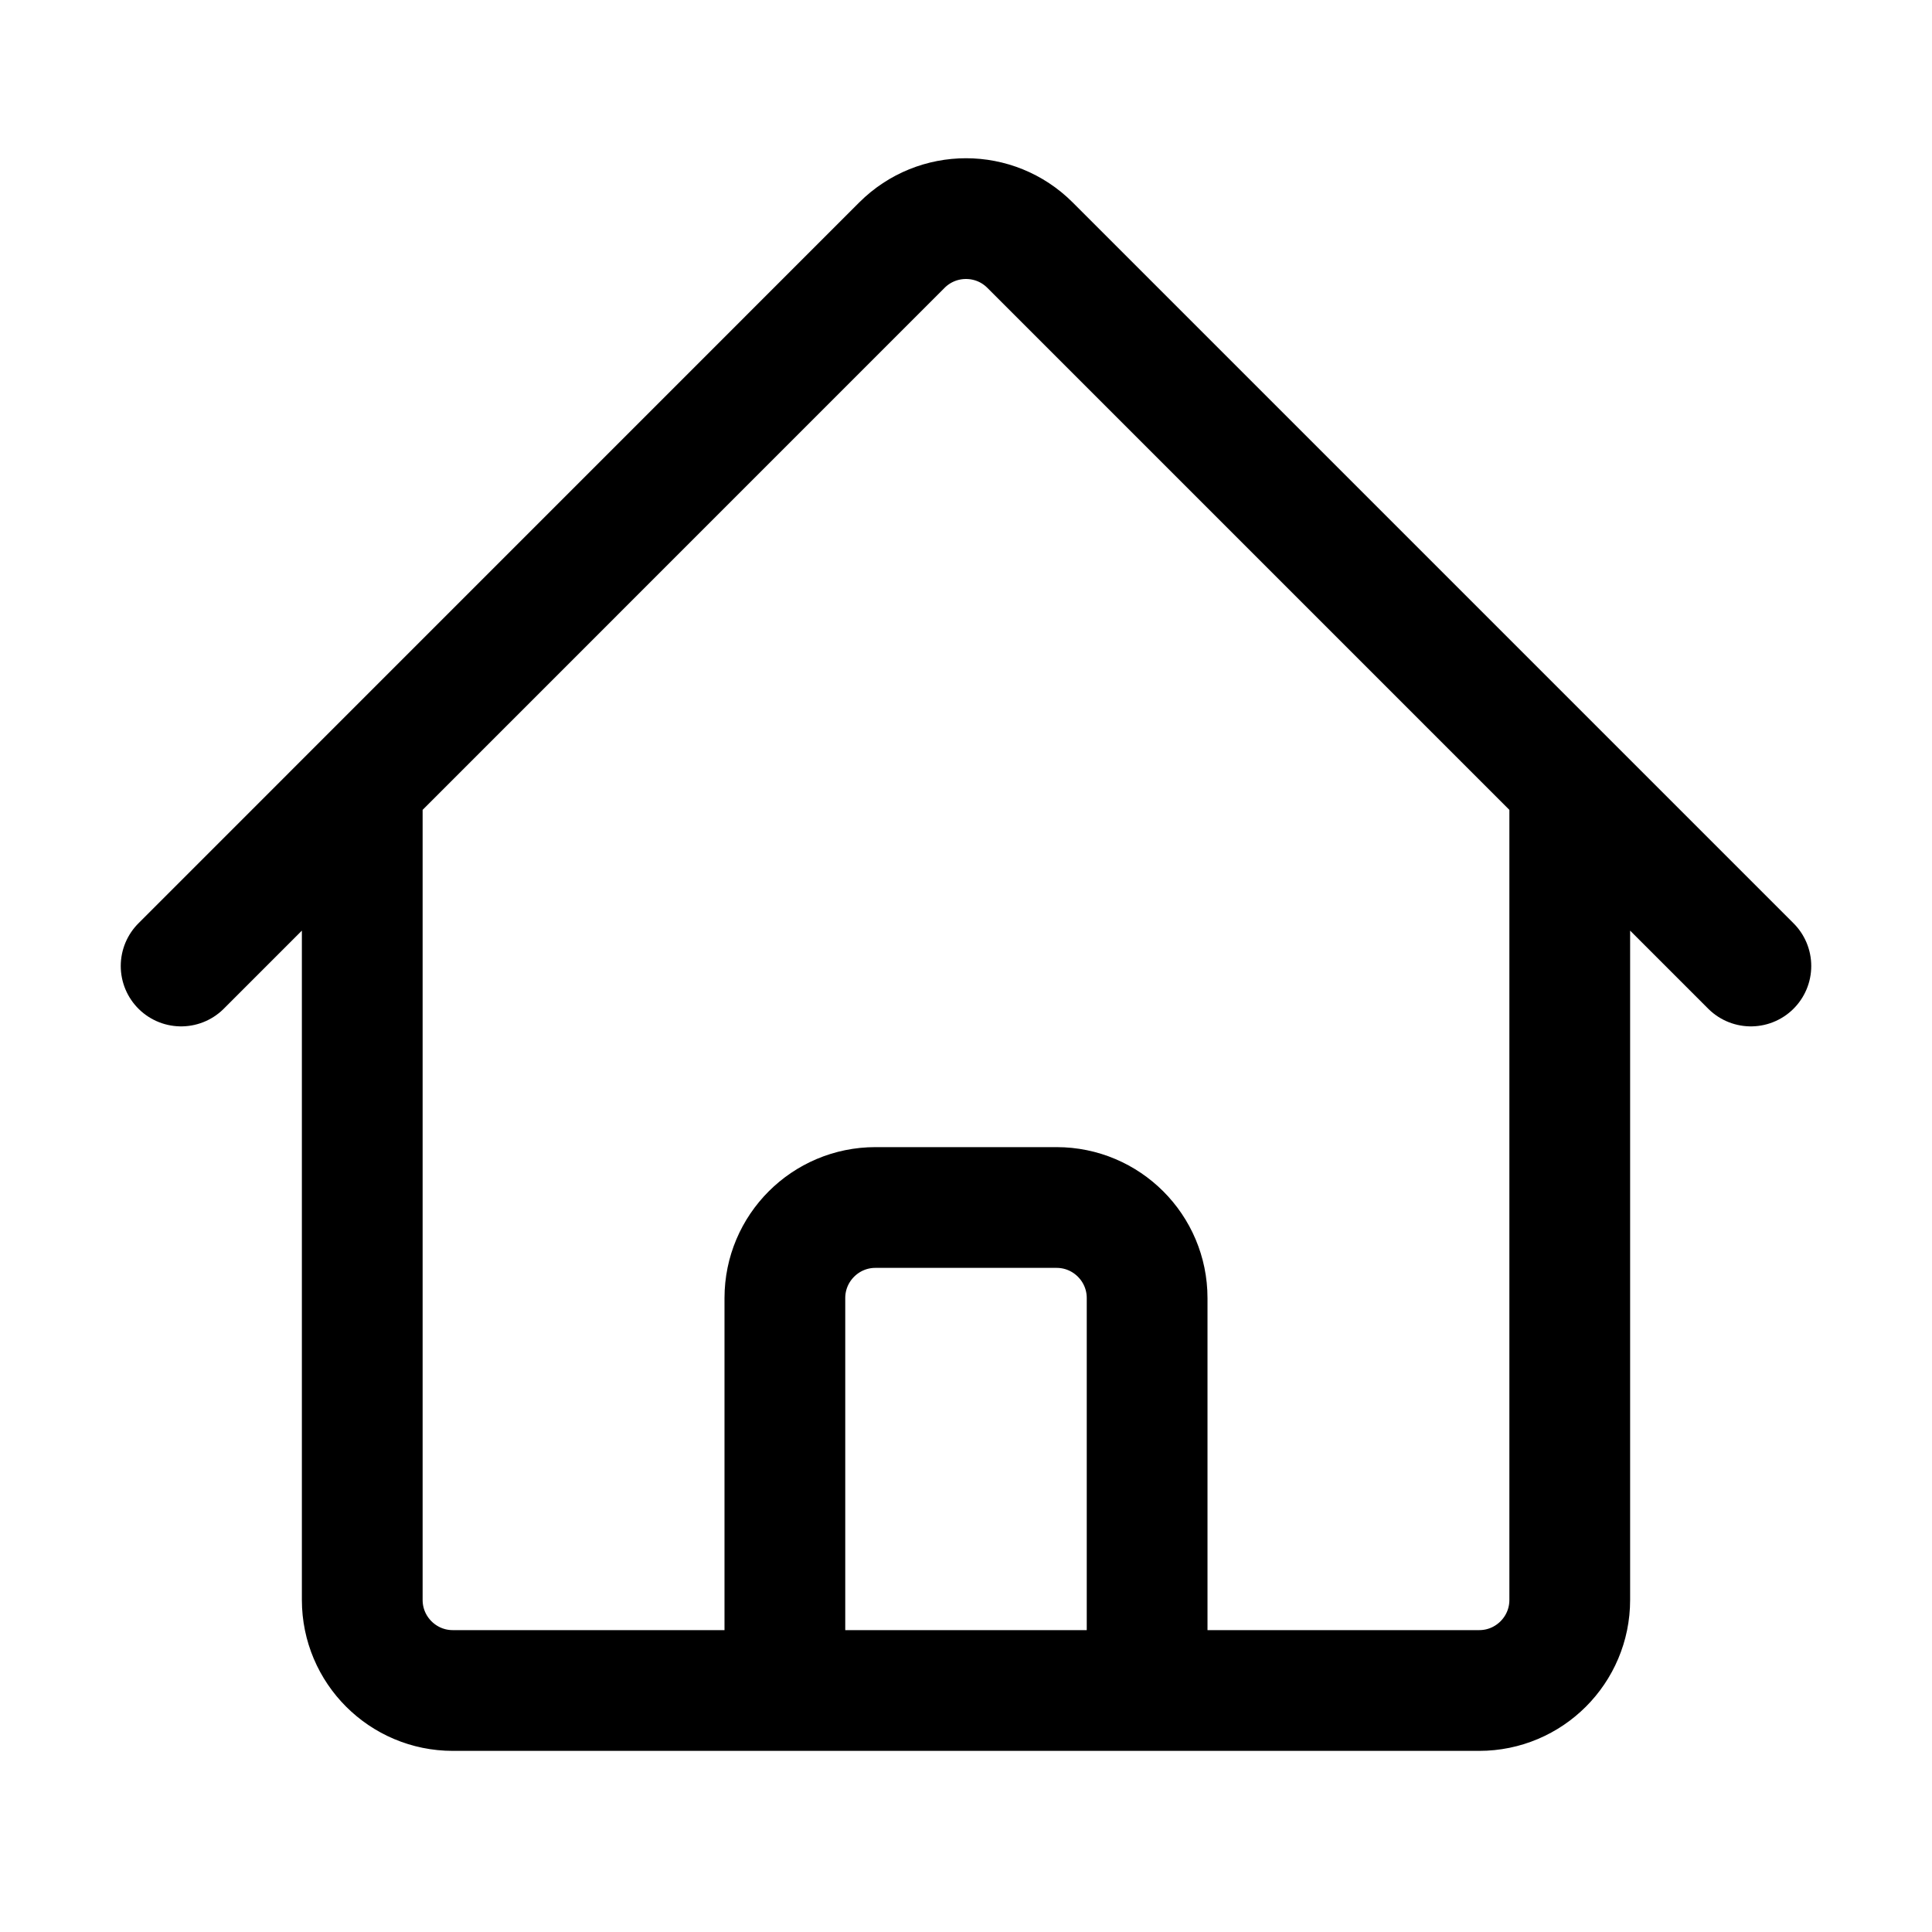
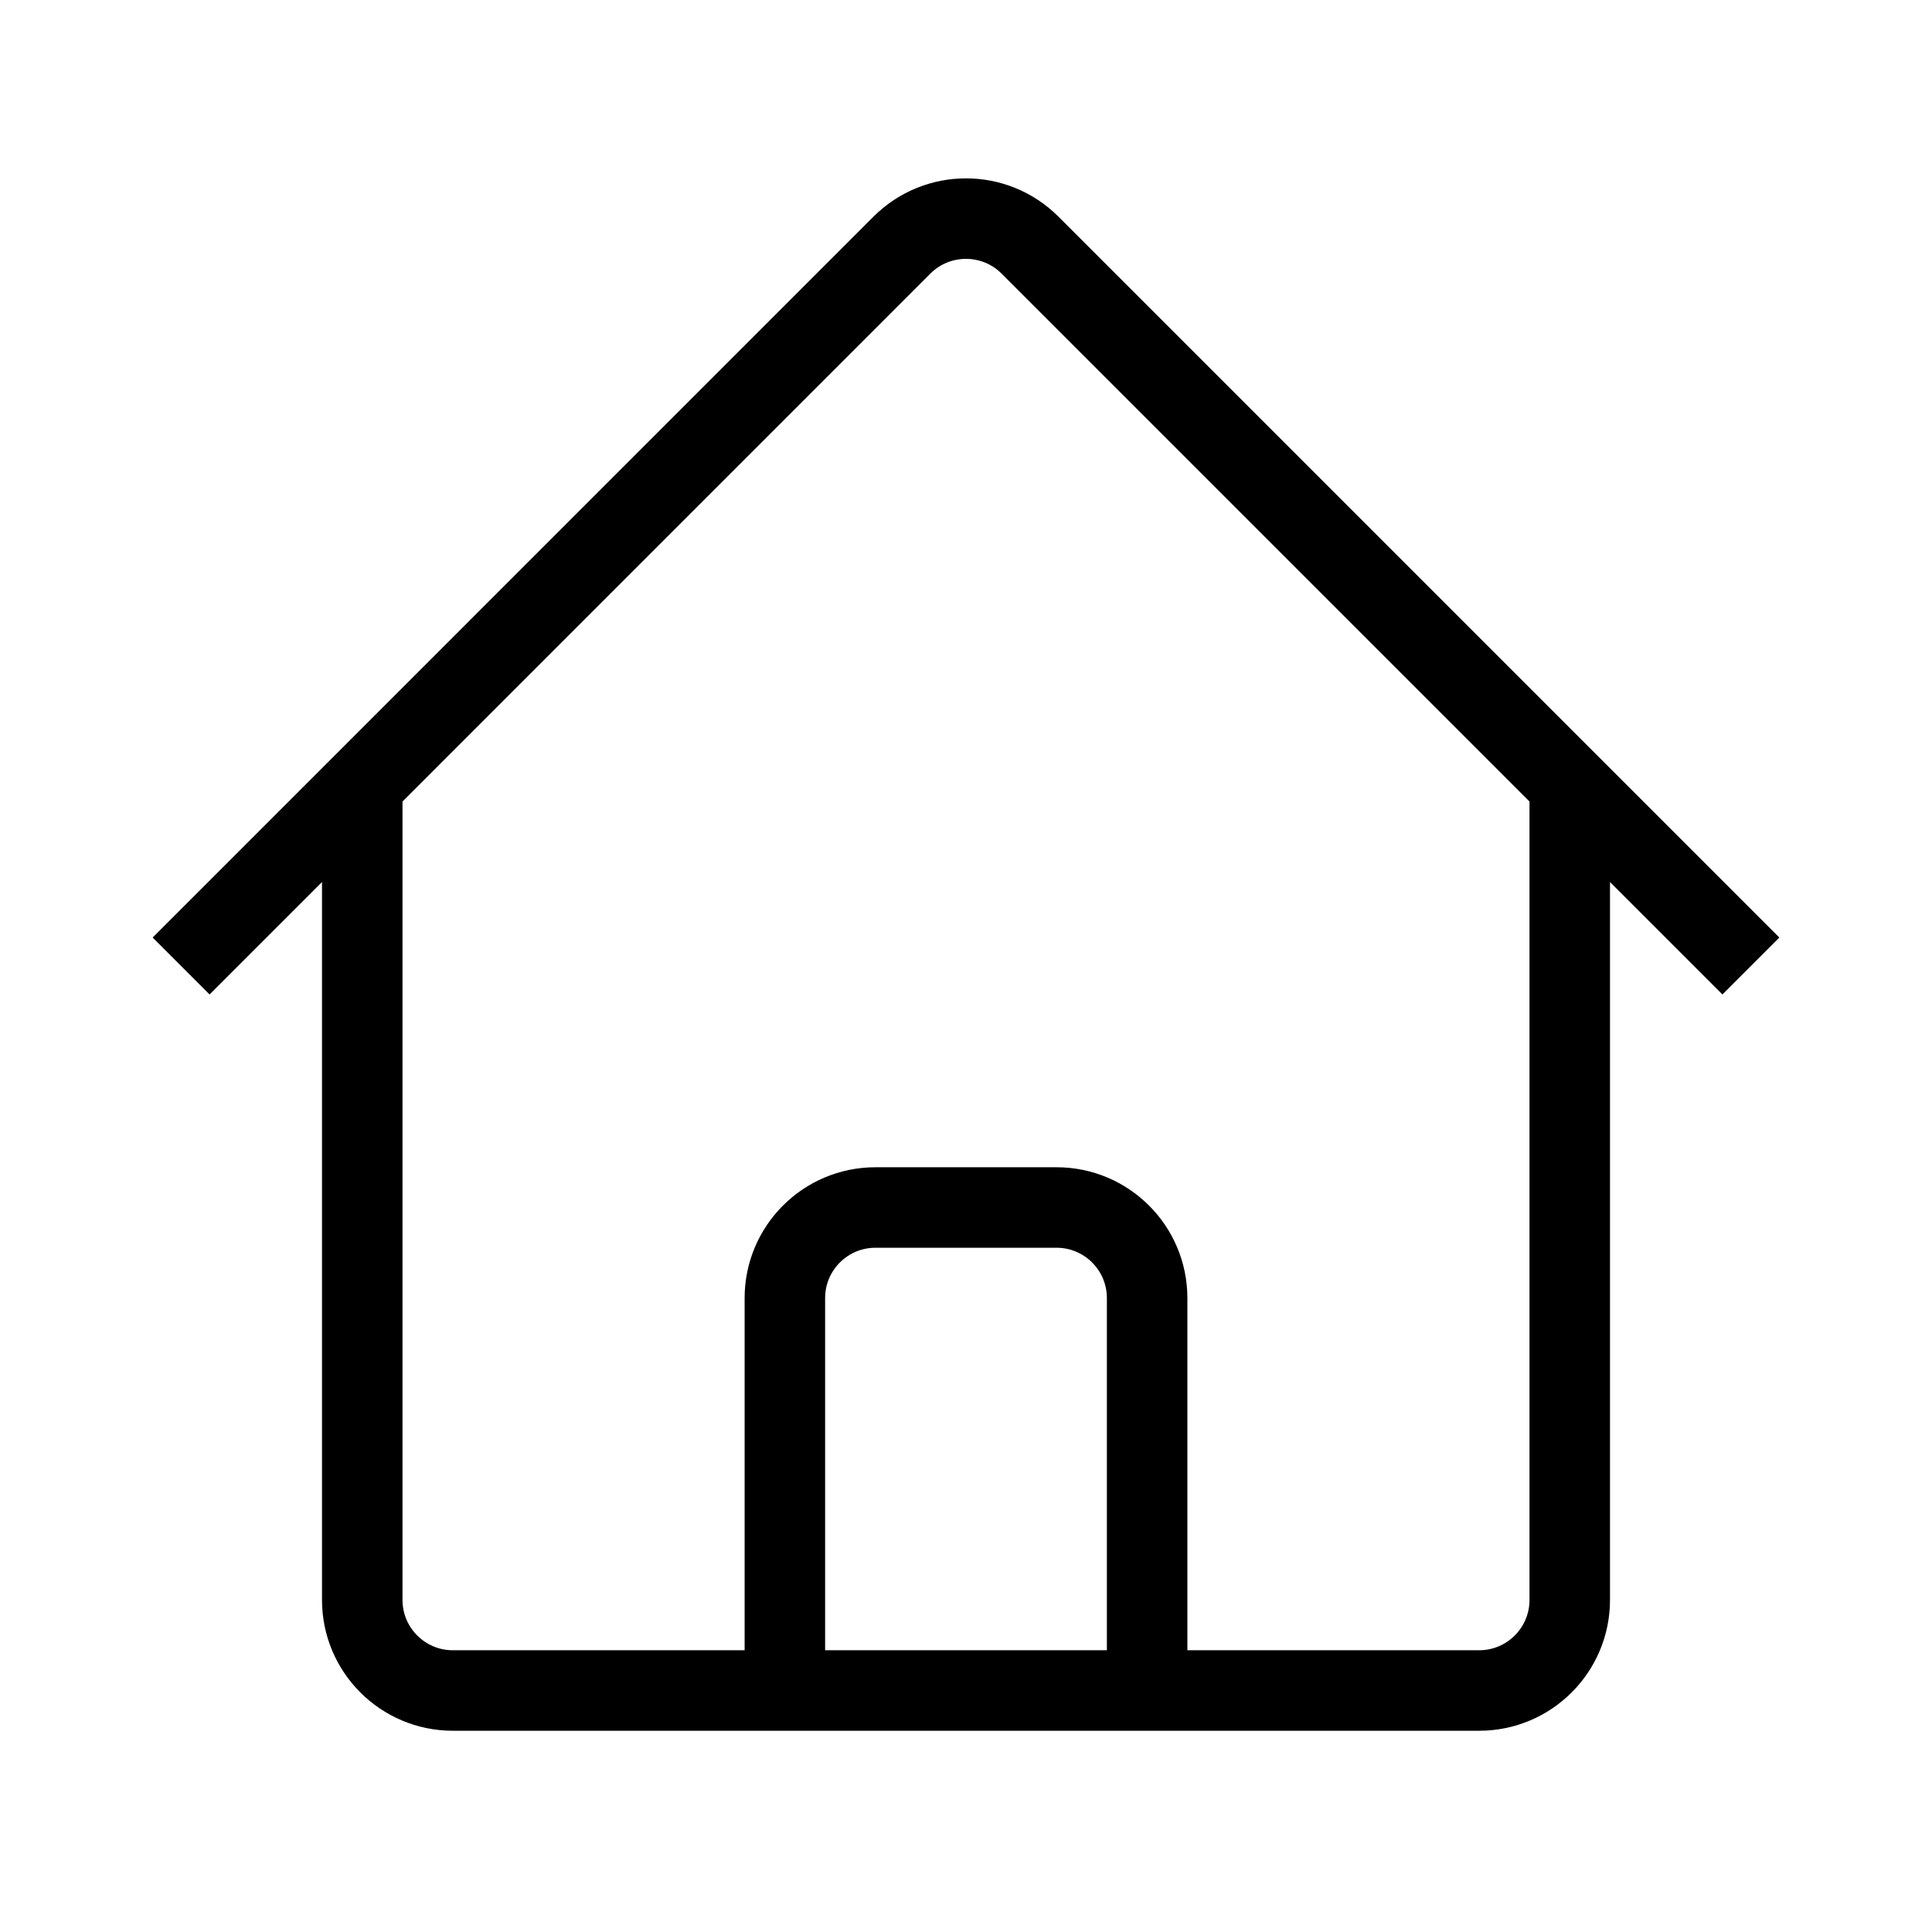
- <svg xmlns="http://www.w3.org/2000/svg" fill="none" viewBox="0 0 24 24" stroke-width="1.5" stroke="currentColor" className="w-6 h-6">
-   <path stroke-linecap="round" stroke-linejoin="round" d="M2.25 12l8.954-8.955c.44-.439 1.152-.439 1.591 0L21.75 12M4.5 9.75v10.125c0 .621.504 1.125 1.125 1.125H9.75v-4.875c0-.621.504-1.125 1.125-1.125h2.25c.621 0 1.125.504 1.125 1.125V21h4.125c.621 0 1.125-.504 1.125-1.125V9.75M8.25 21h8.25" />
+ <svg xmlns="http://www.w3.org/2000/svg" fill="none" viewBox="0 0 24 24" strokeWidth="1.5" stroke="currentColor" className="w-6 h-6">
+   <path strokeLinecap="round" strokeLinejoin="round" d="M2.25 12l8.954-8.955c.44-.439 1.152-.439 1.591 0L21.75 12M4.5 9.75v10.125c0 .621.504 1.125 1.125 1.125H9.75v-4.875c0-.621.504-1.125 1.125-1.125h2.25c.621 0 1.125.504 1.125 1.125V21h4.125c.621 0 1.125-.504 1.125-1.125V9.75M8.25 21h8.25" />
</svg>
